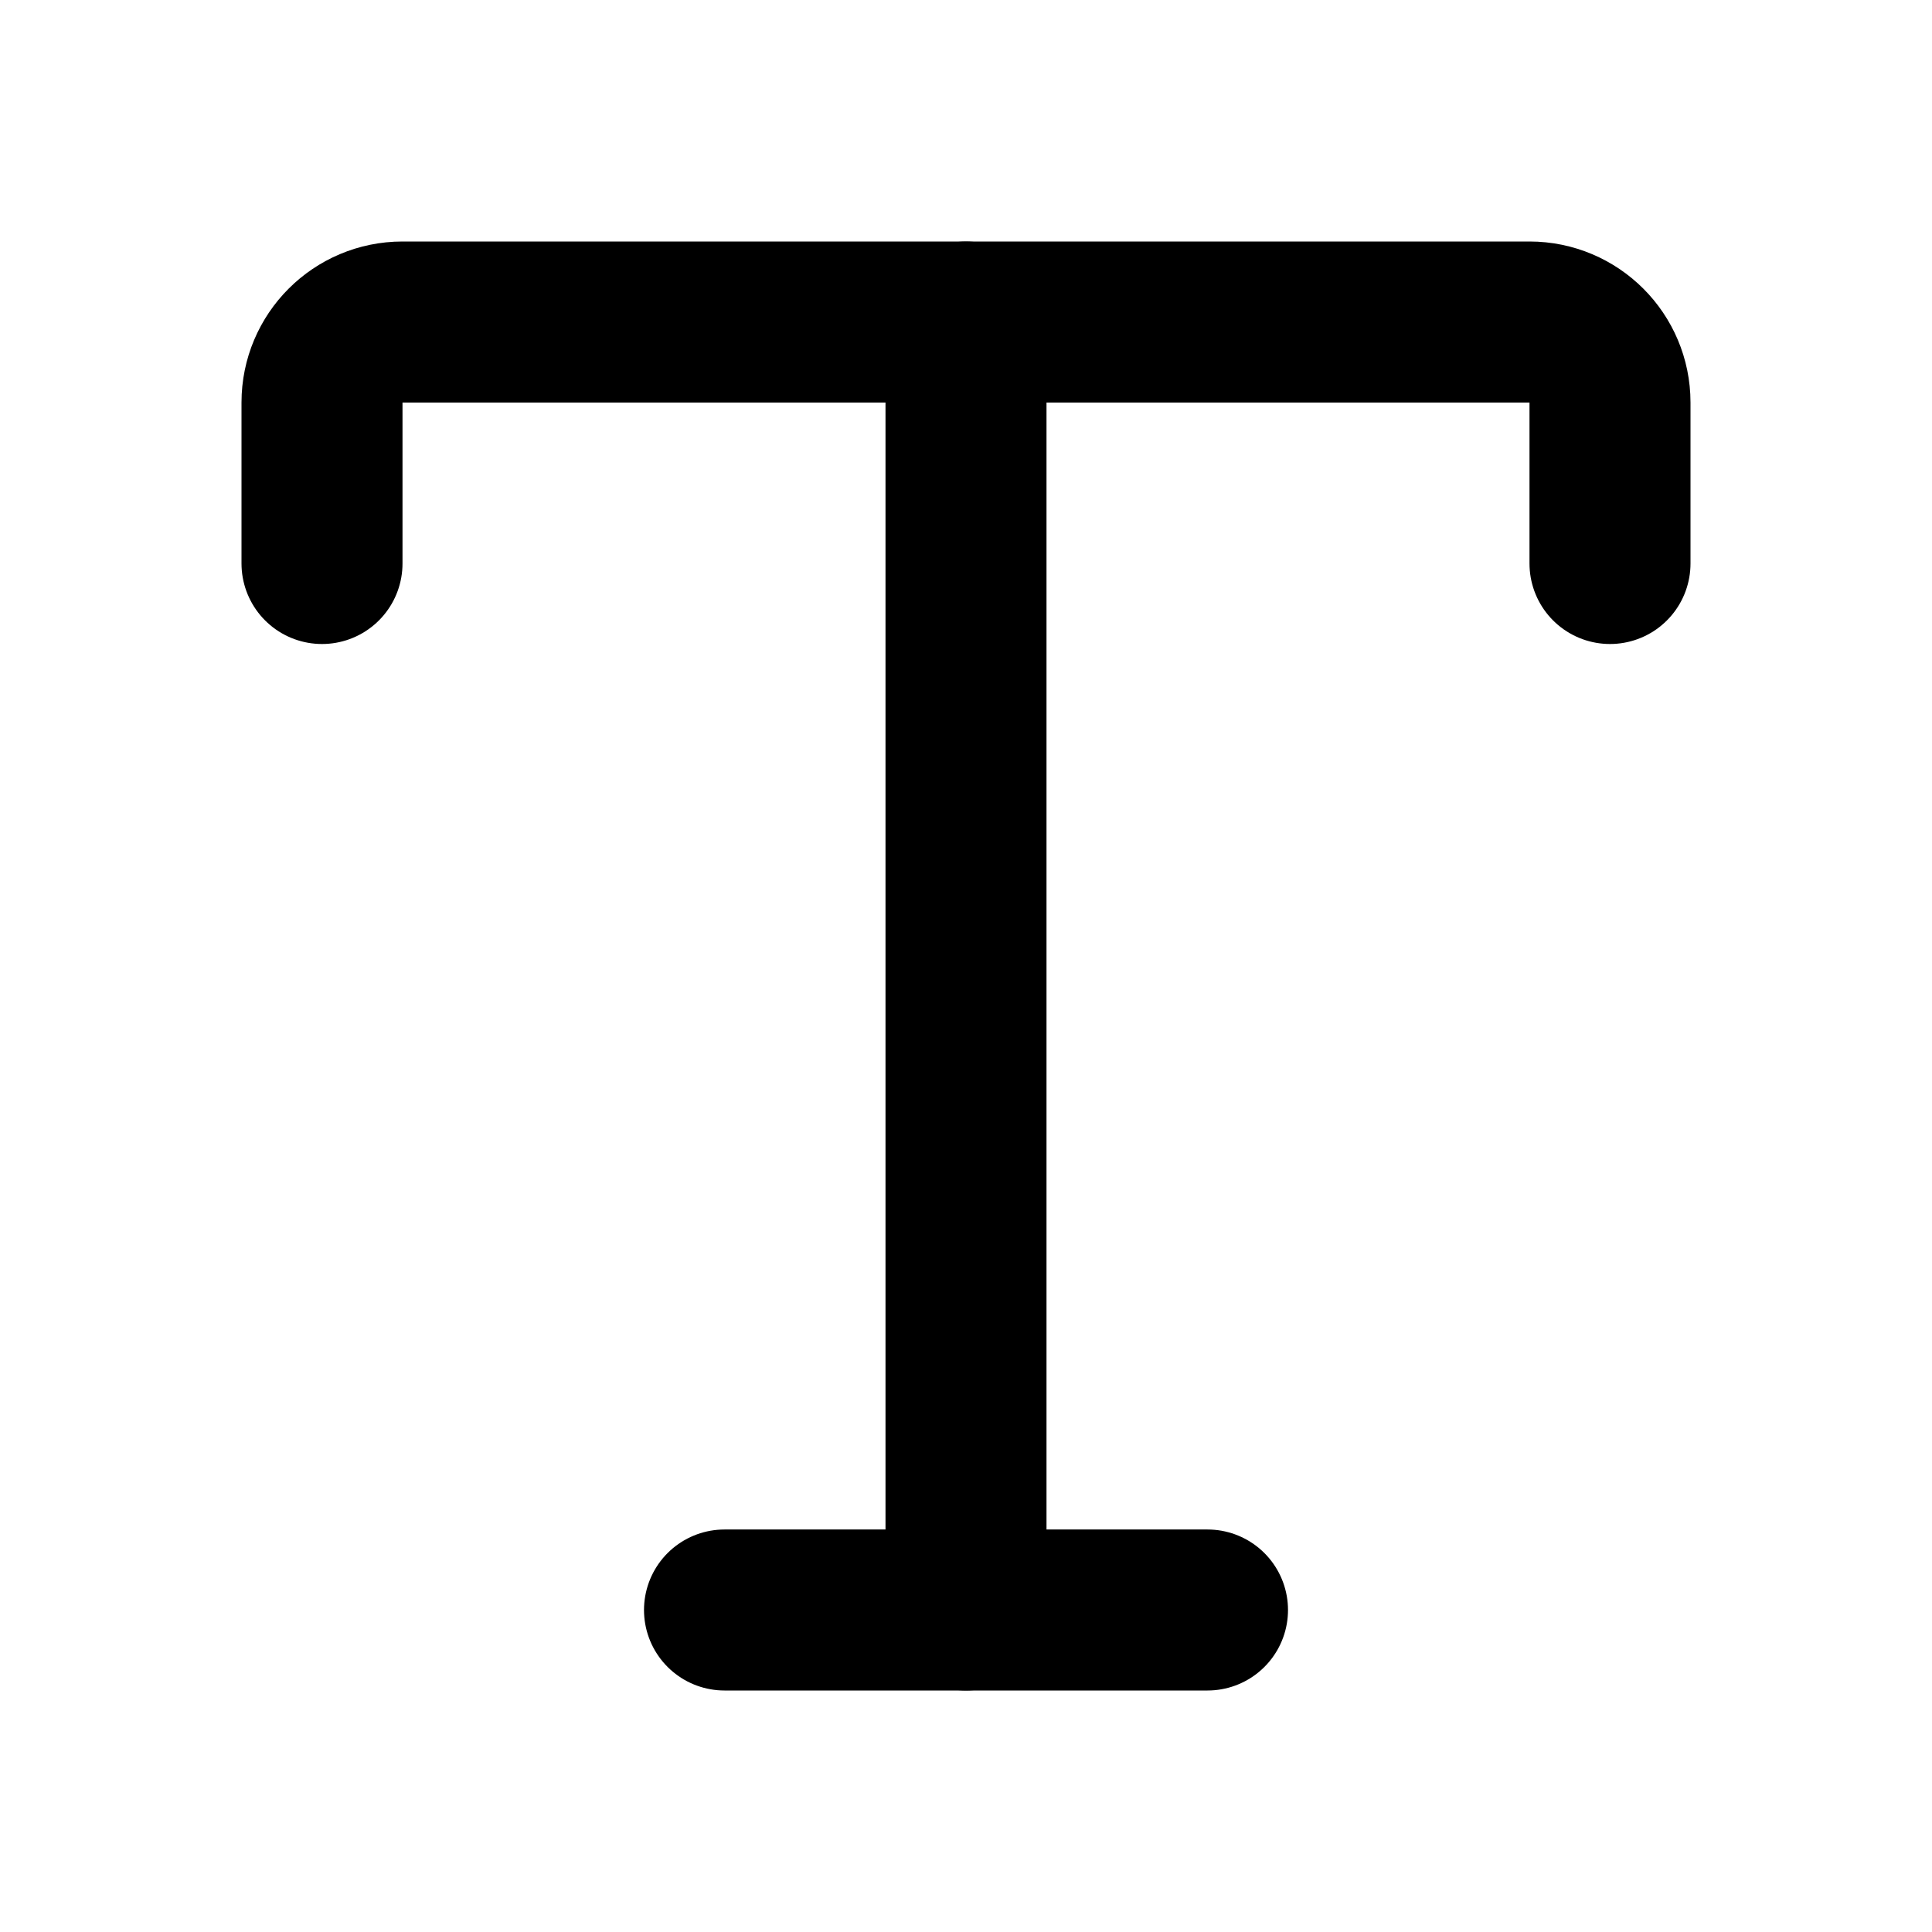
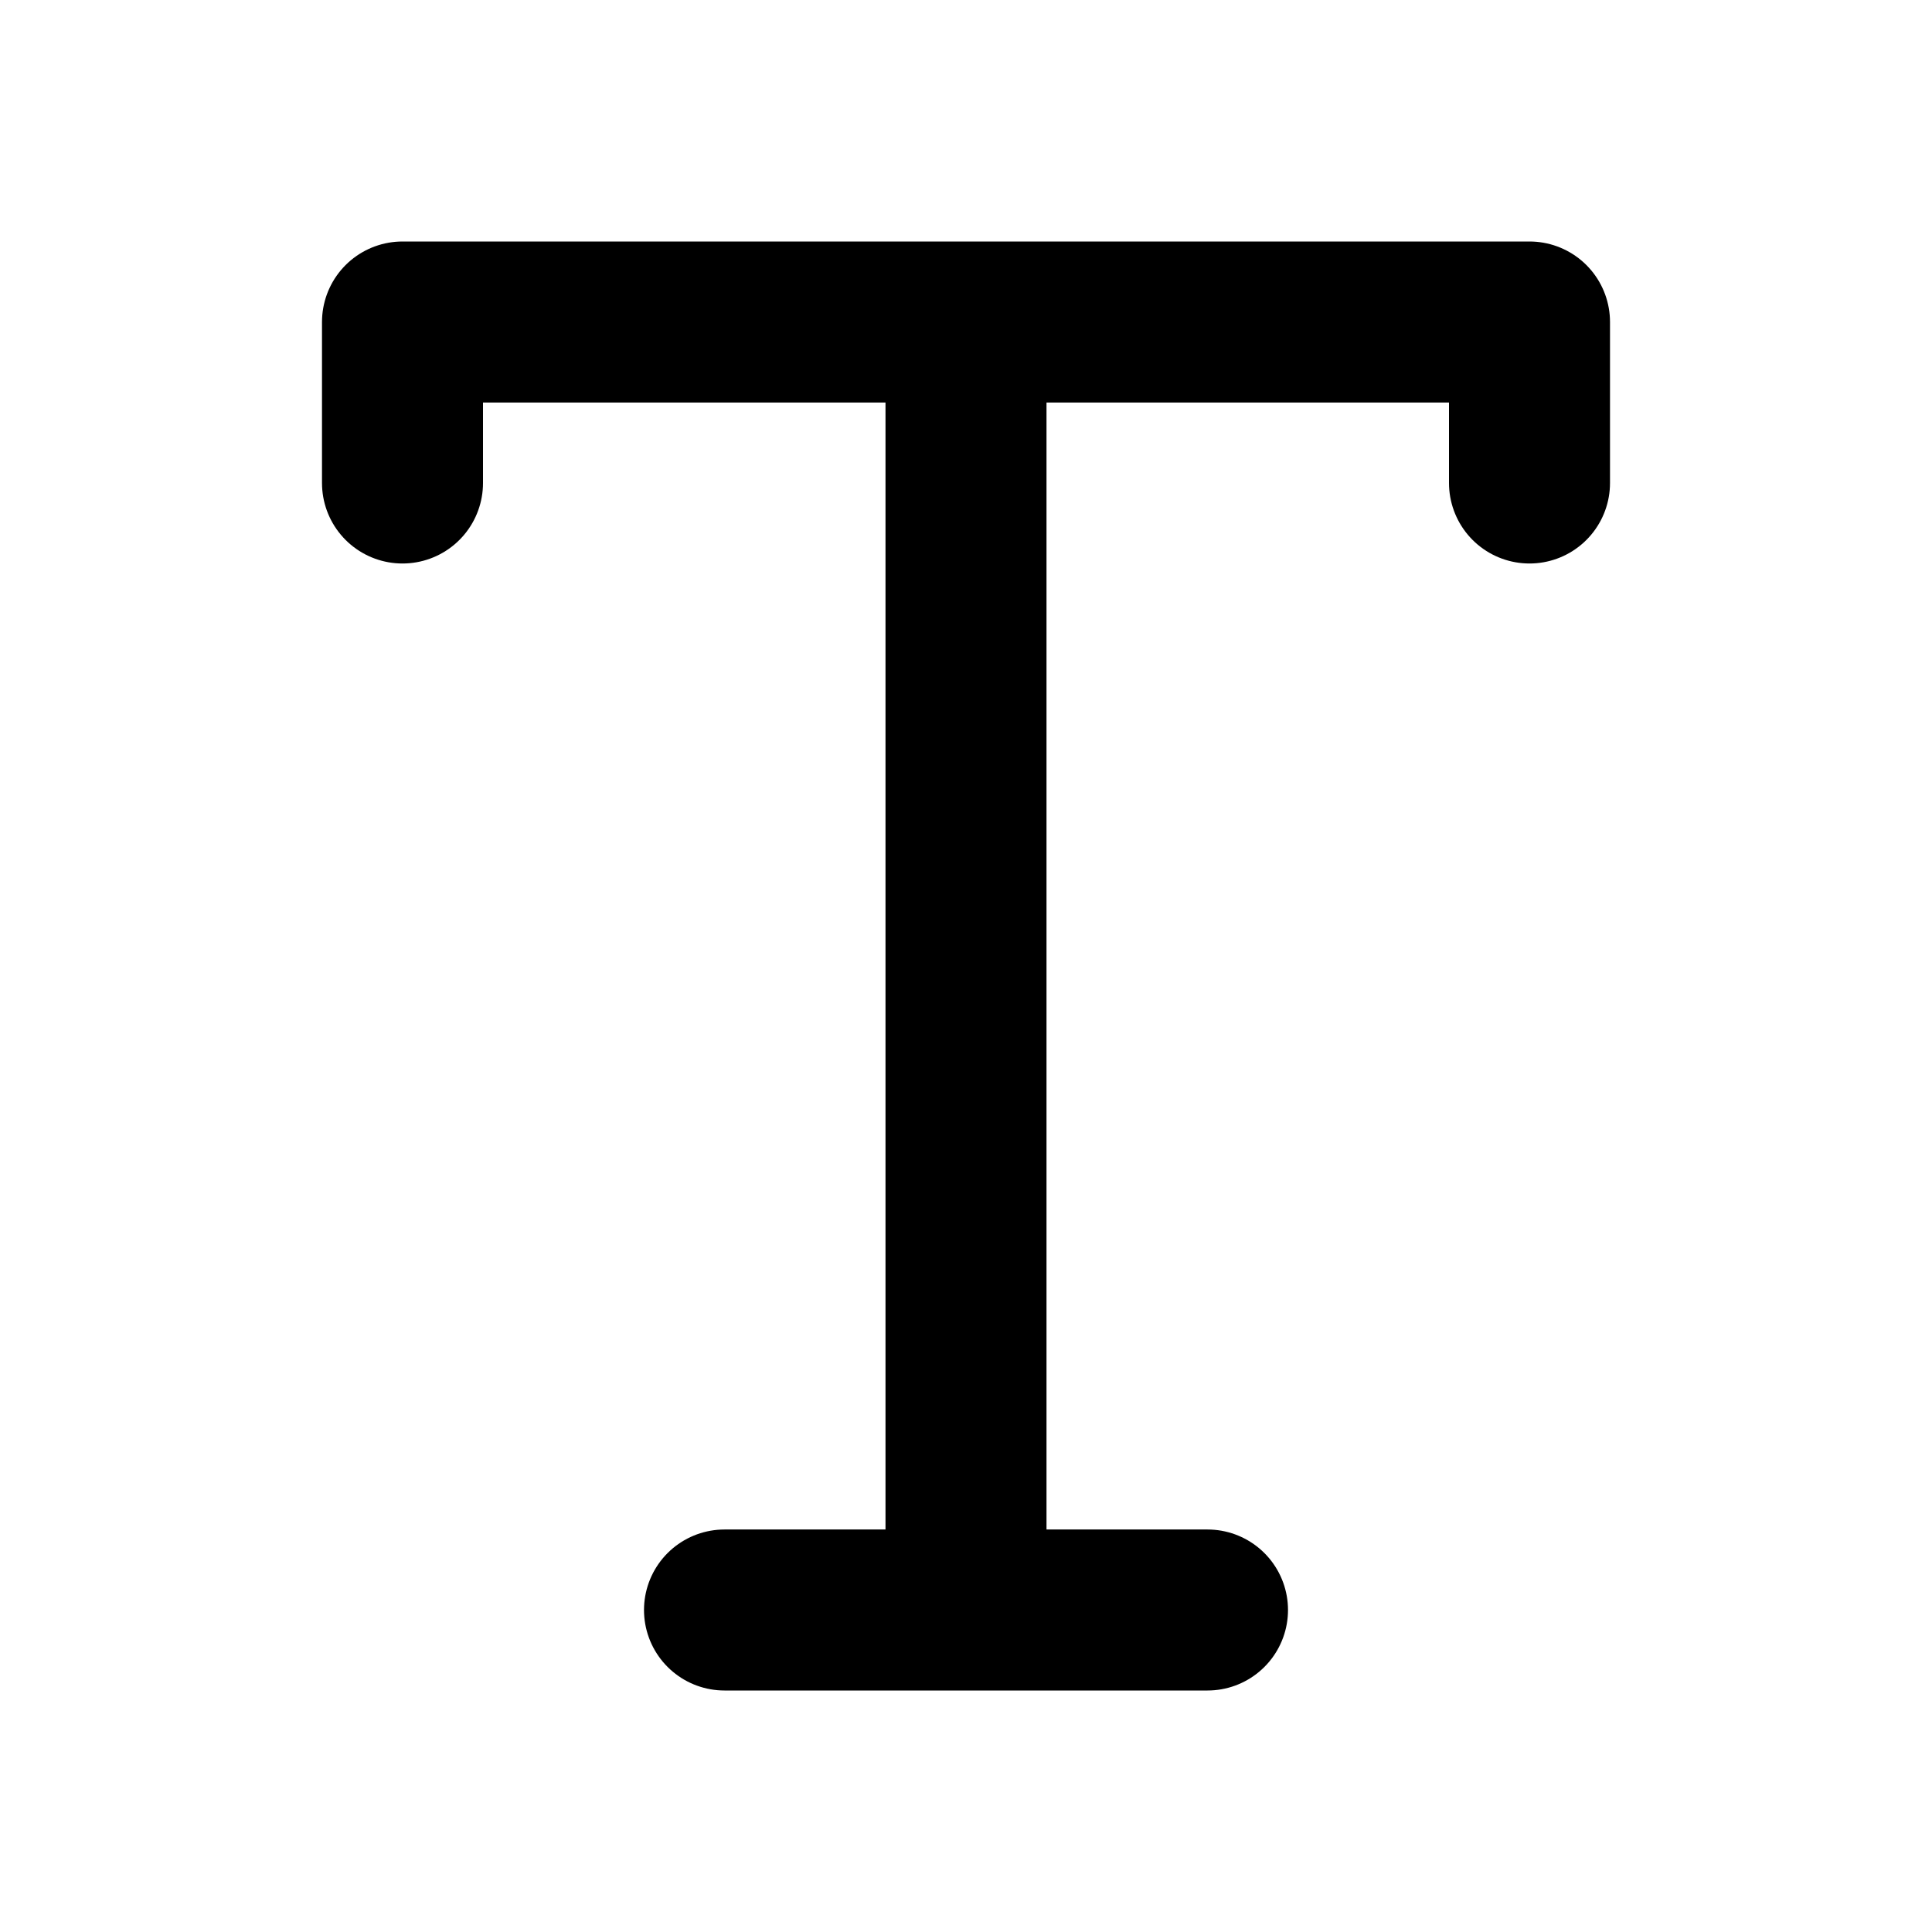
<svg xmlns="http://www.w3.org/2000/svg" width="24" height="24" viewBox="0 0 24 24" fill="none" stroke="currentColor" stroke-width="2" stroke-linecap="round" stroke-linejoin="round">
-   <path d="M12 4v16" />
-   <path d="M4 7V5a1 1 0 0 1 1-1h14a1 1 0 0 1 1 1v2" />
-   <path d="M9 20h6" />
+   <path d="M5 6V4h14v2M12 4v16M9 20h6" />
</svg>
